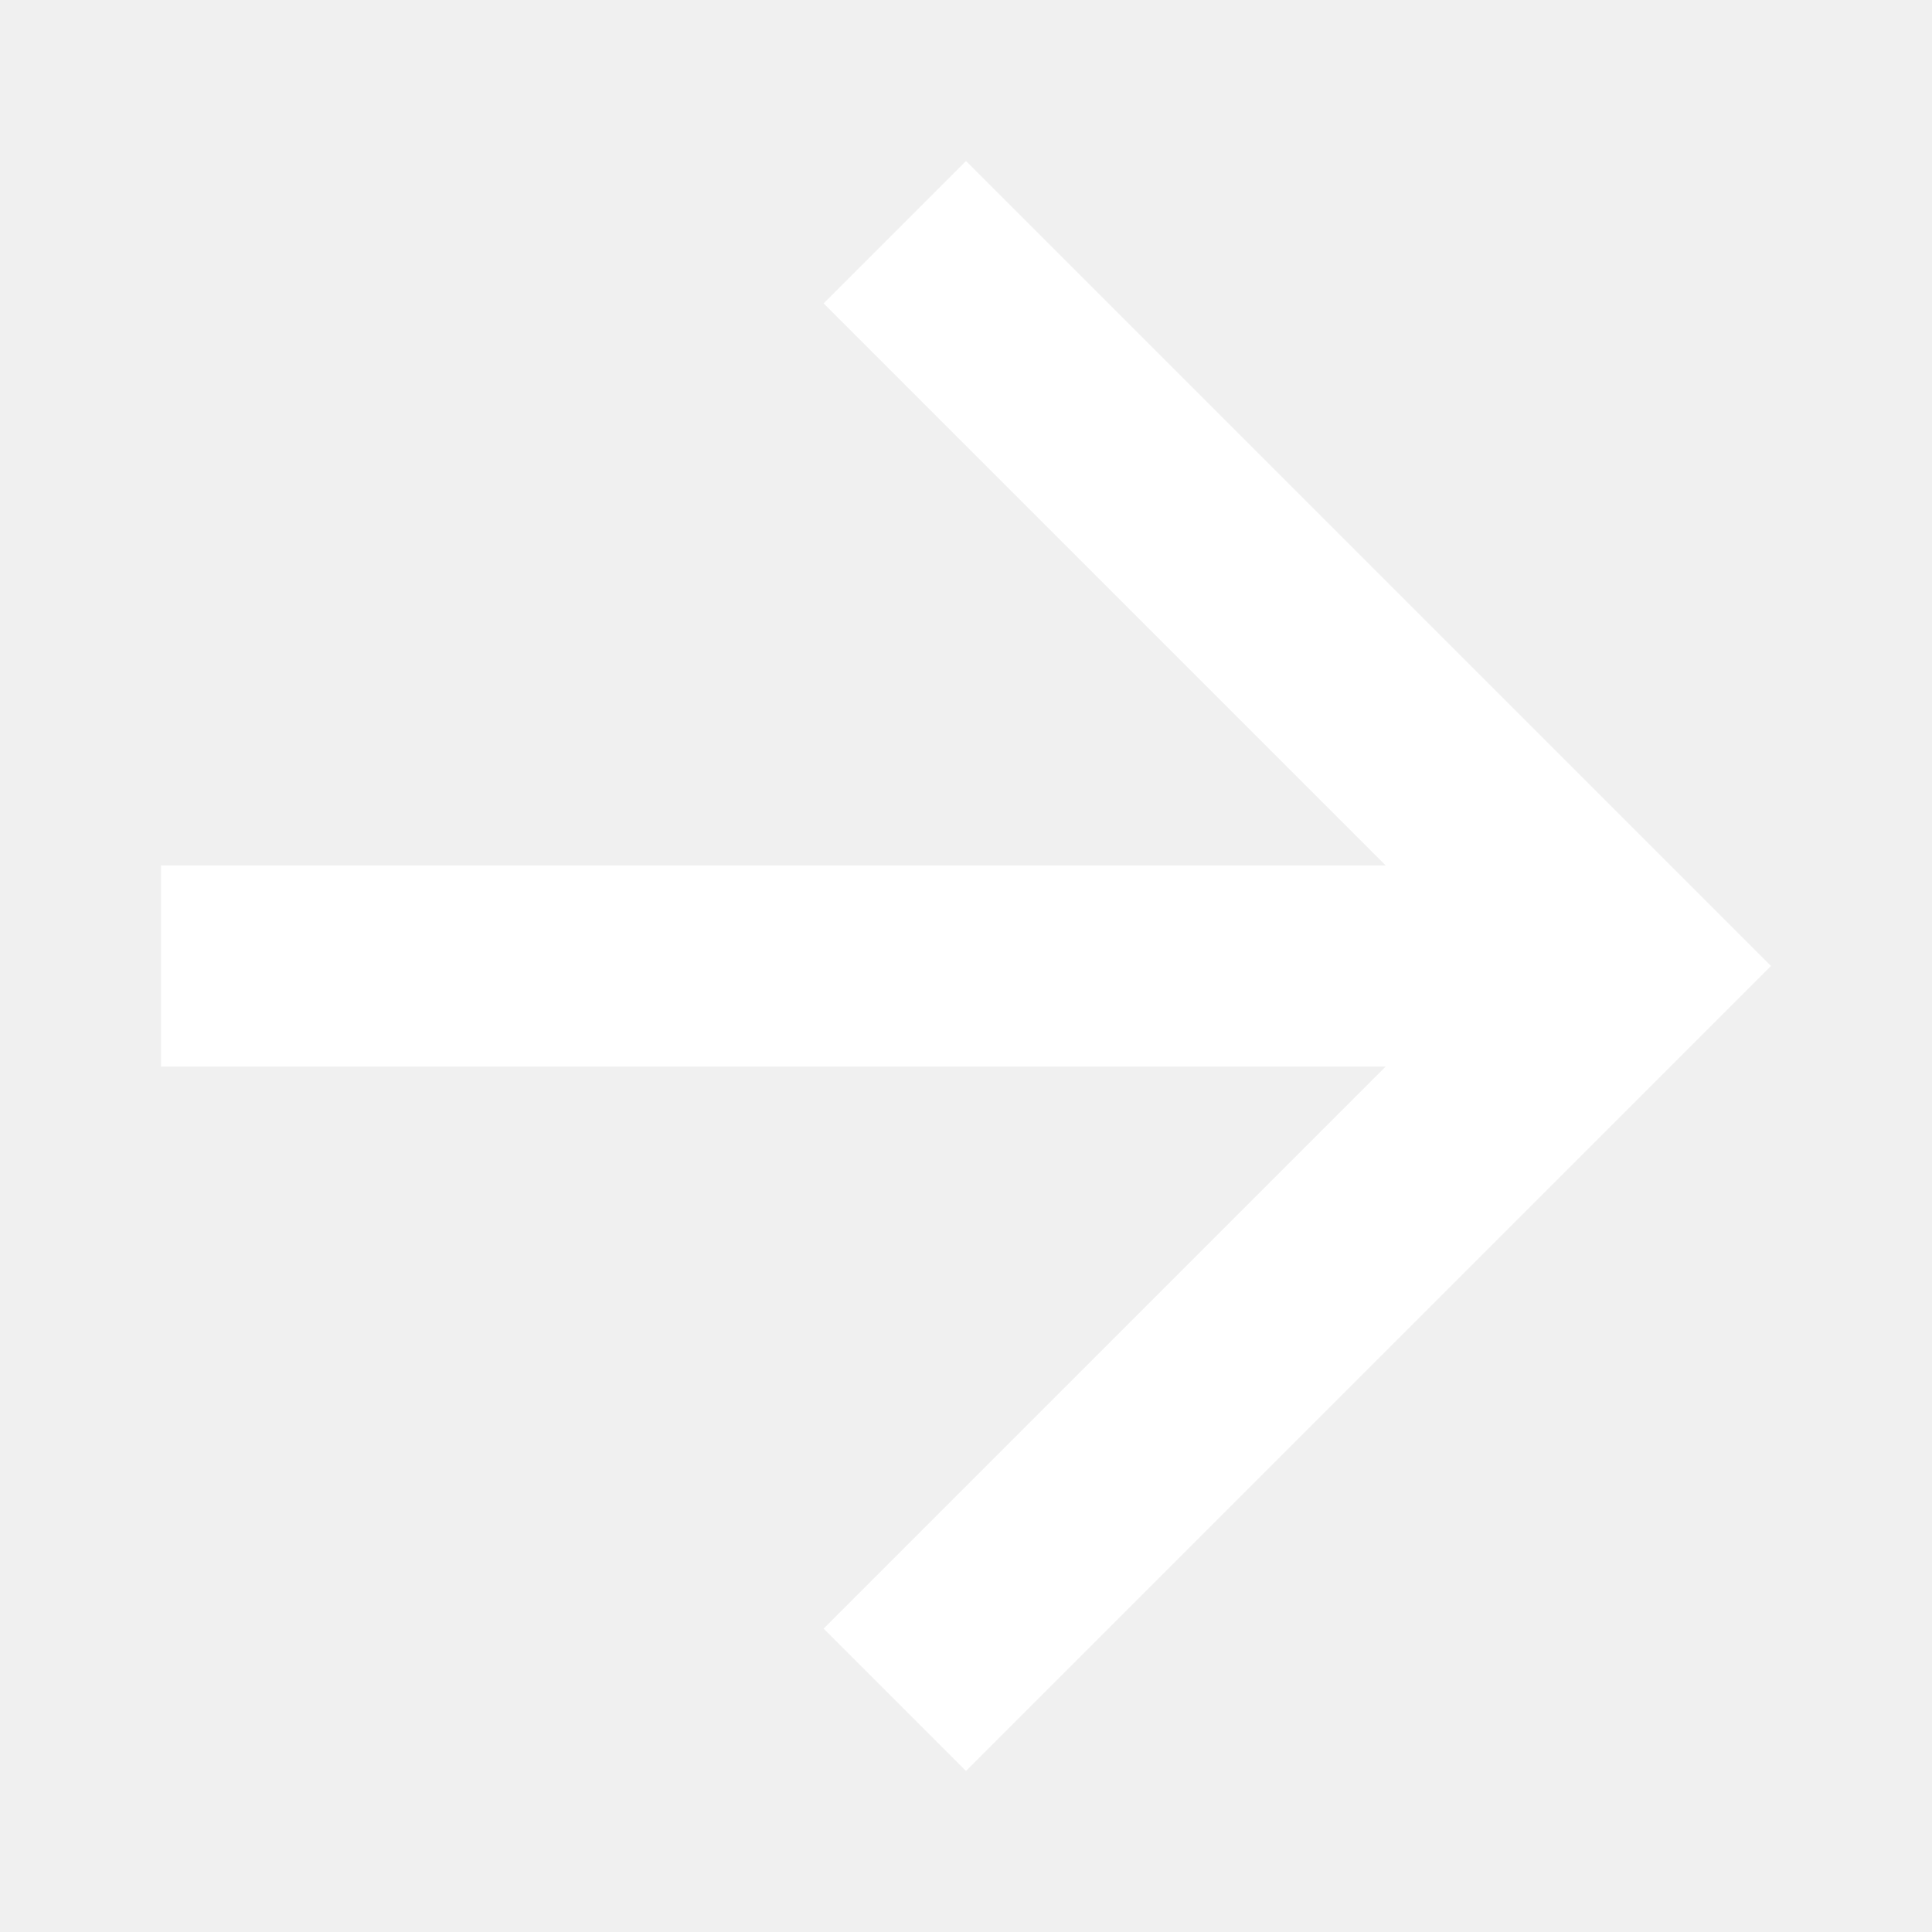
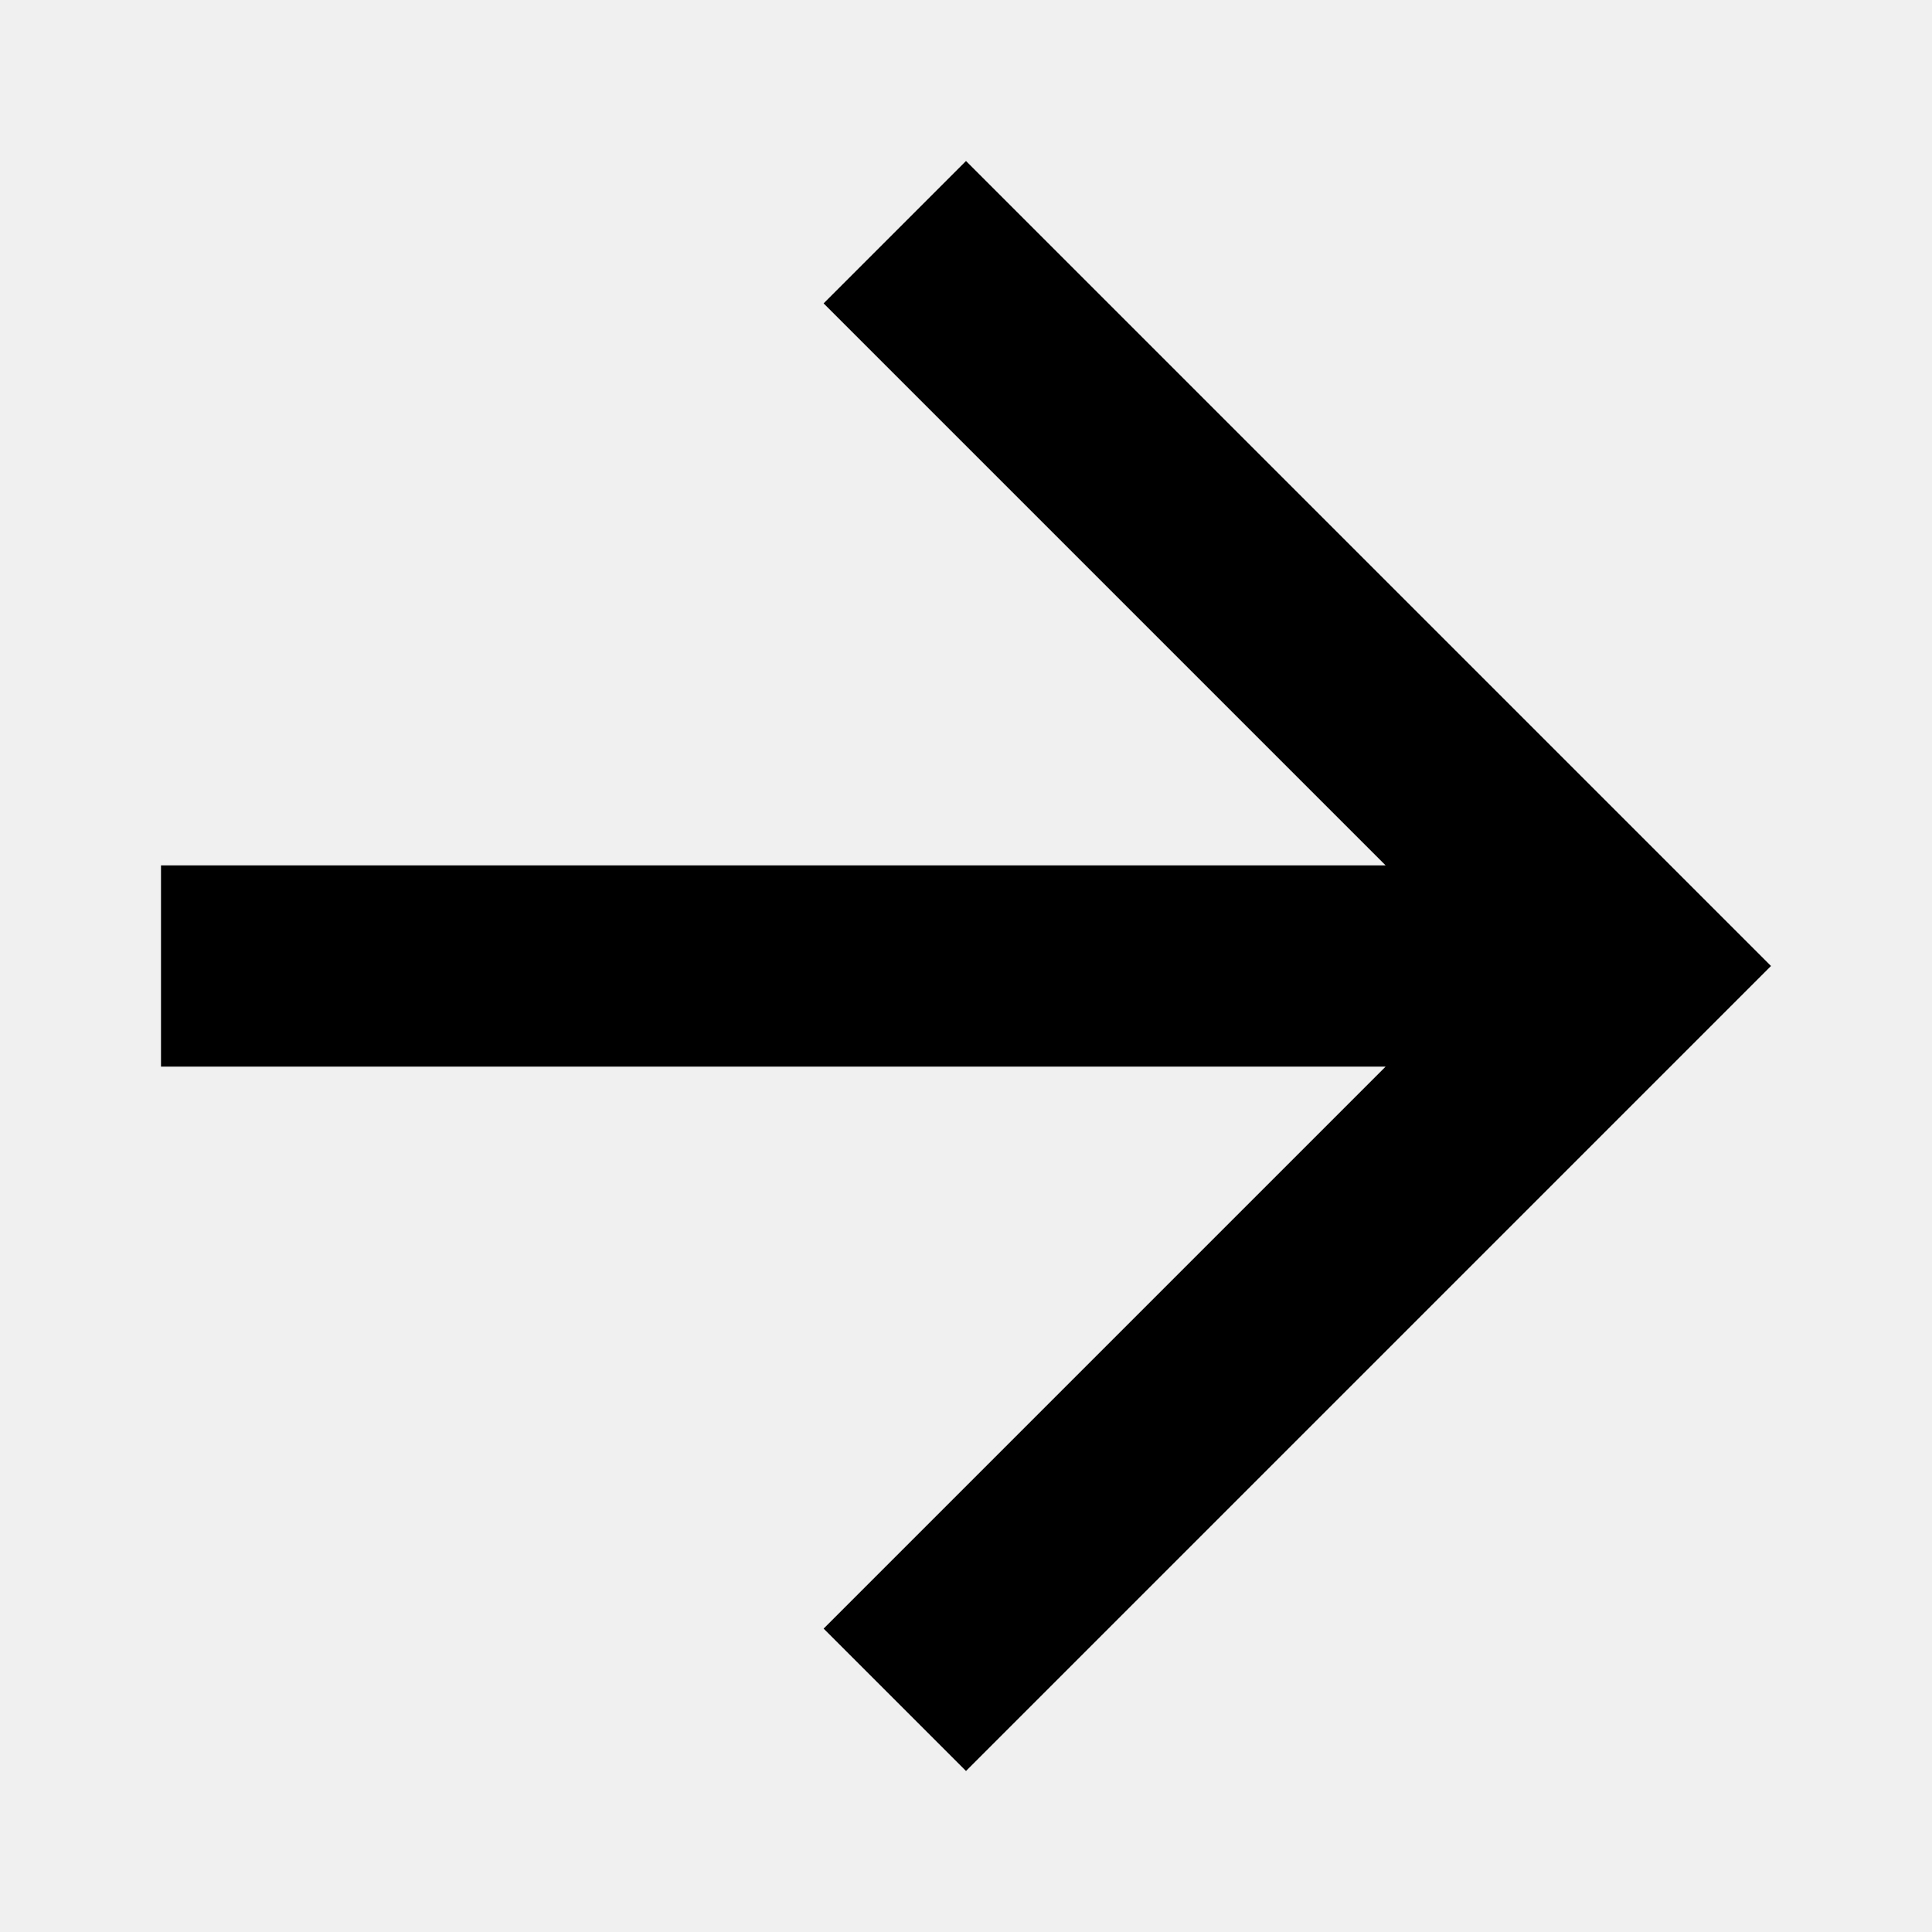
<svg xmlns="http://www.w3.org/2000/svg" id="svg4" version="1.1" viewBox="0 0 240 240" height="240" width="240">
  <defs id="defs8" />
-   <path style="fill:#ffffff;fill-opacity:1;stroke-width:6.25" id="path2" d="M 120,20 102.312,37.688 172.125,107.5 H 20 v 25 H 172.125 L 102.312,202.312 120,220 220,120 Z" />
+   <path style="fill:#000000;fill-opacity:1;stroke-width:6.25" id="path2" d="M 120,20 102.312,37.688 172.125,107.5 H 20 v 25 H 172.125 L 102.312,202.312 120,220 220,120 Z" />
</svg>
